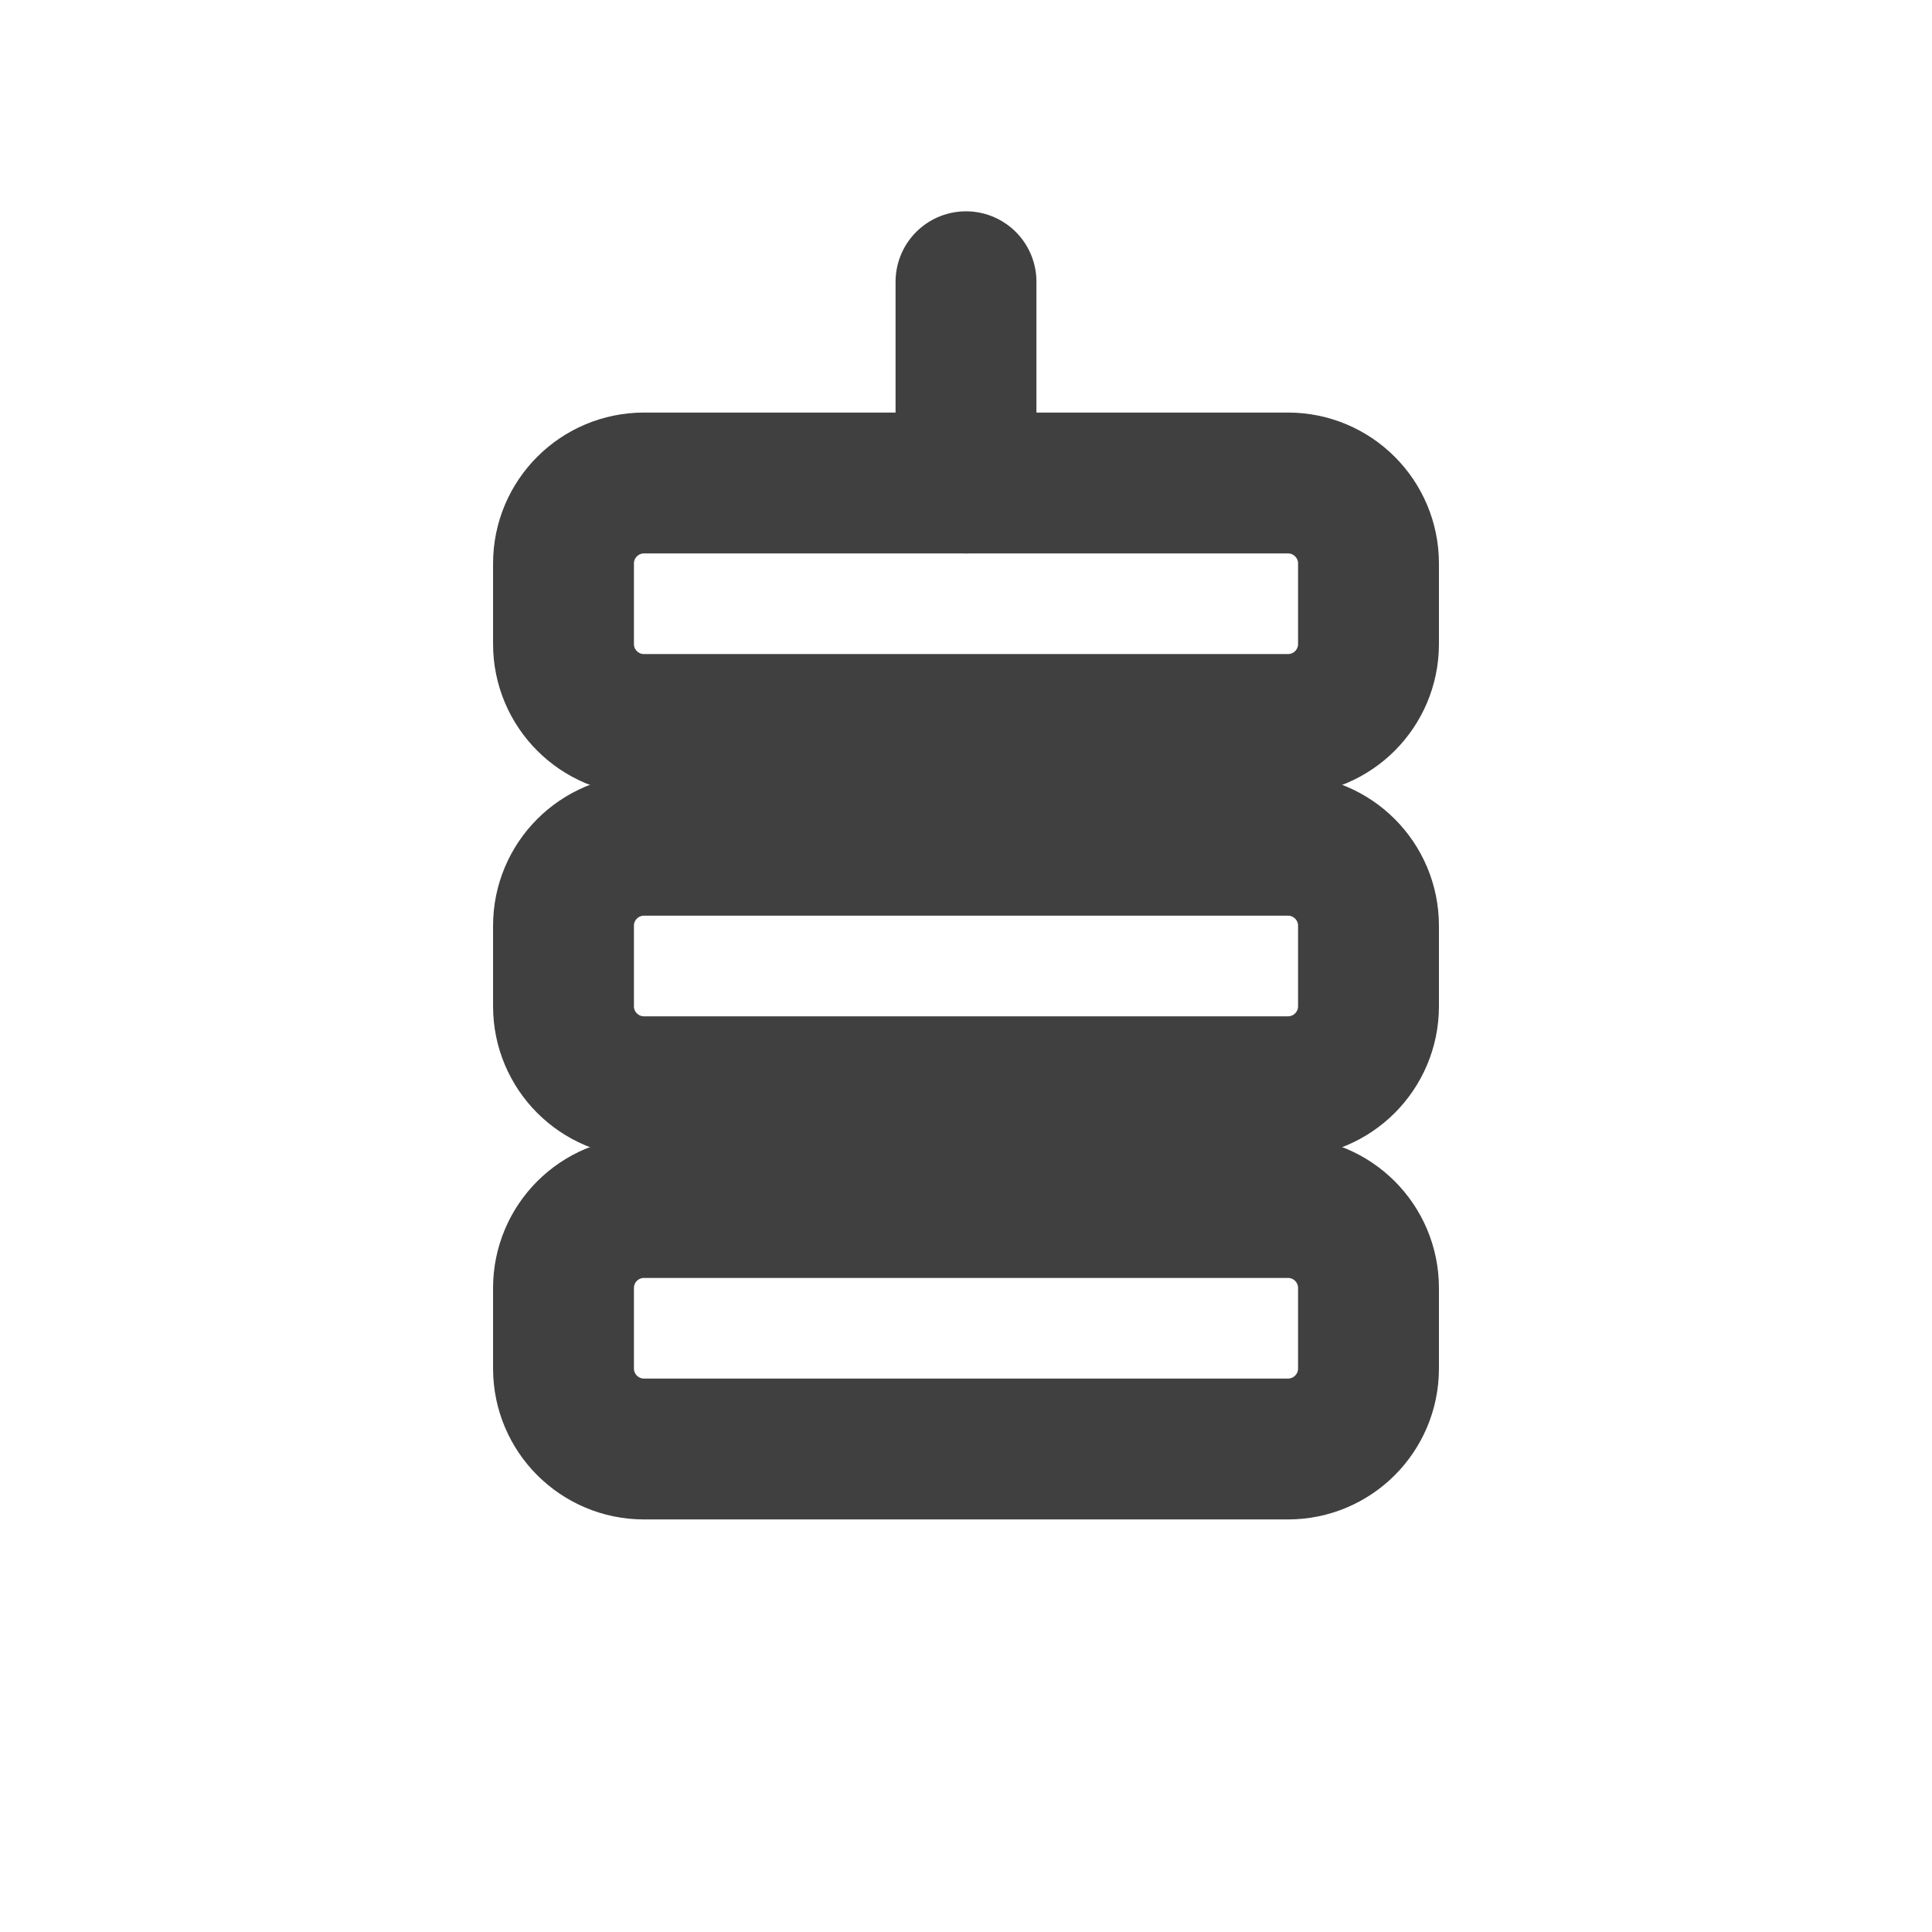
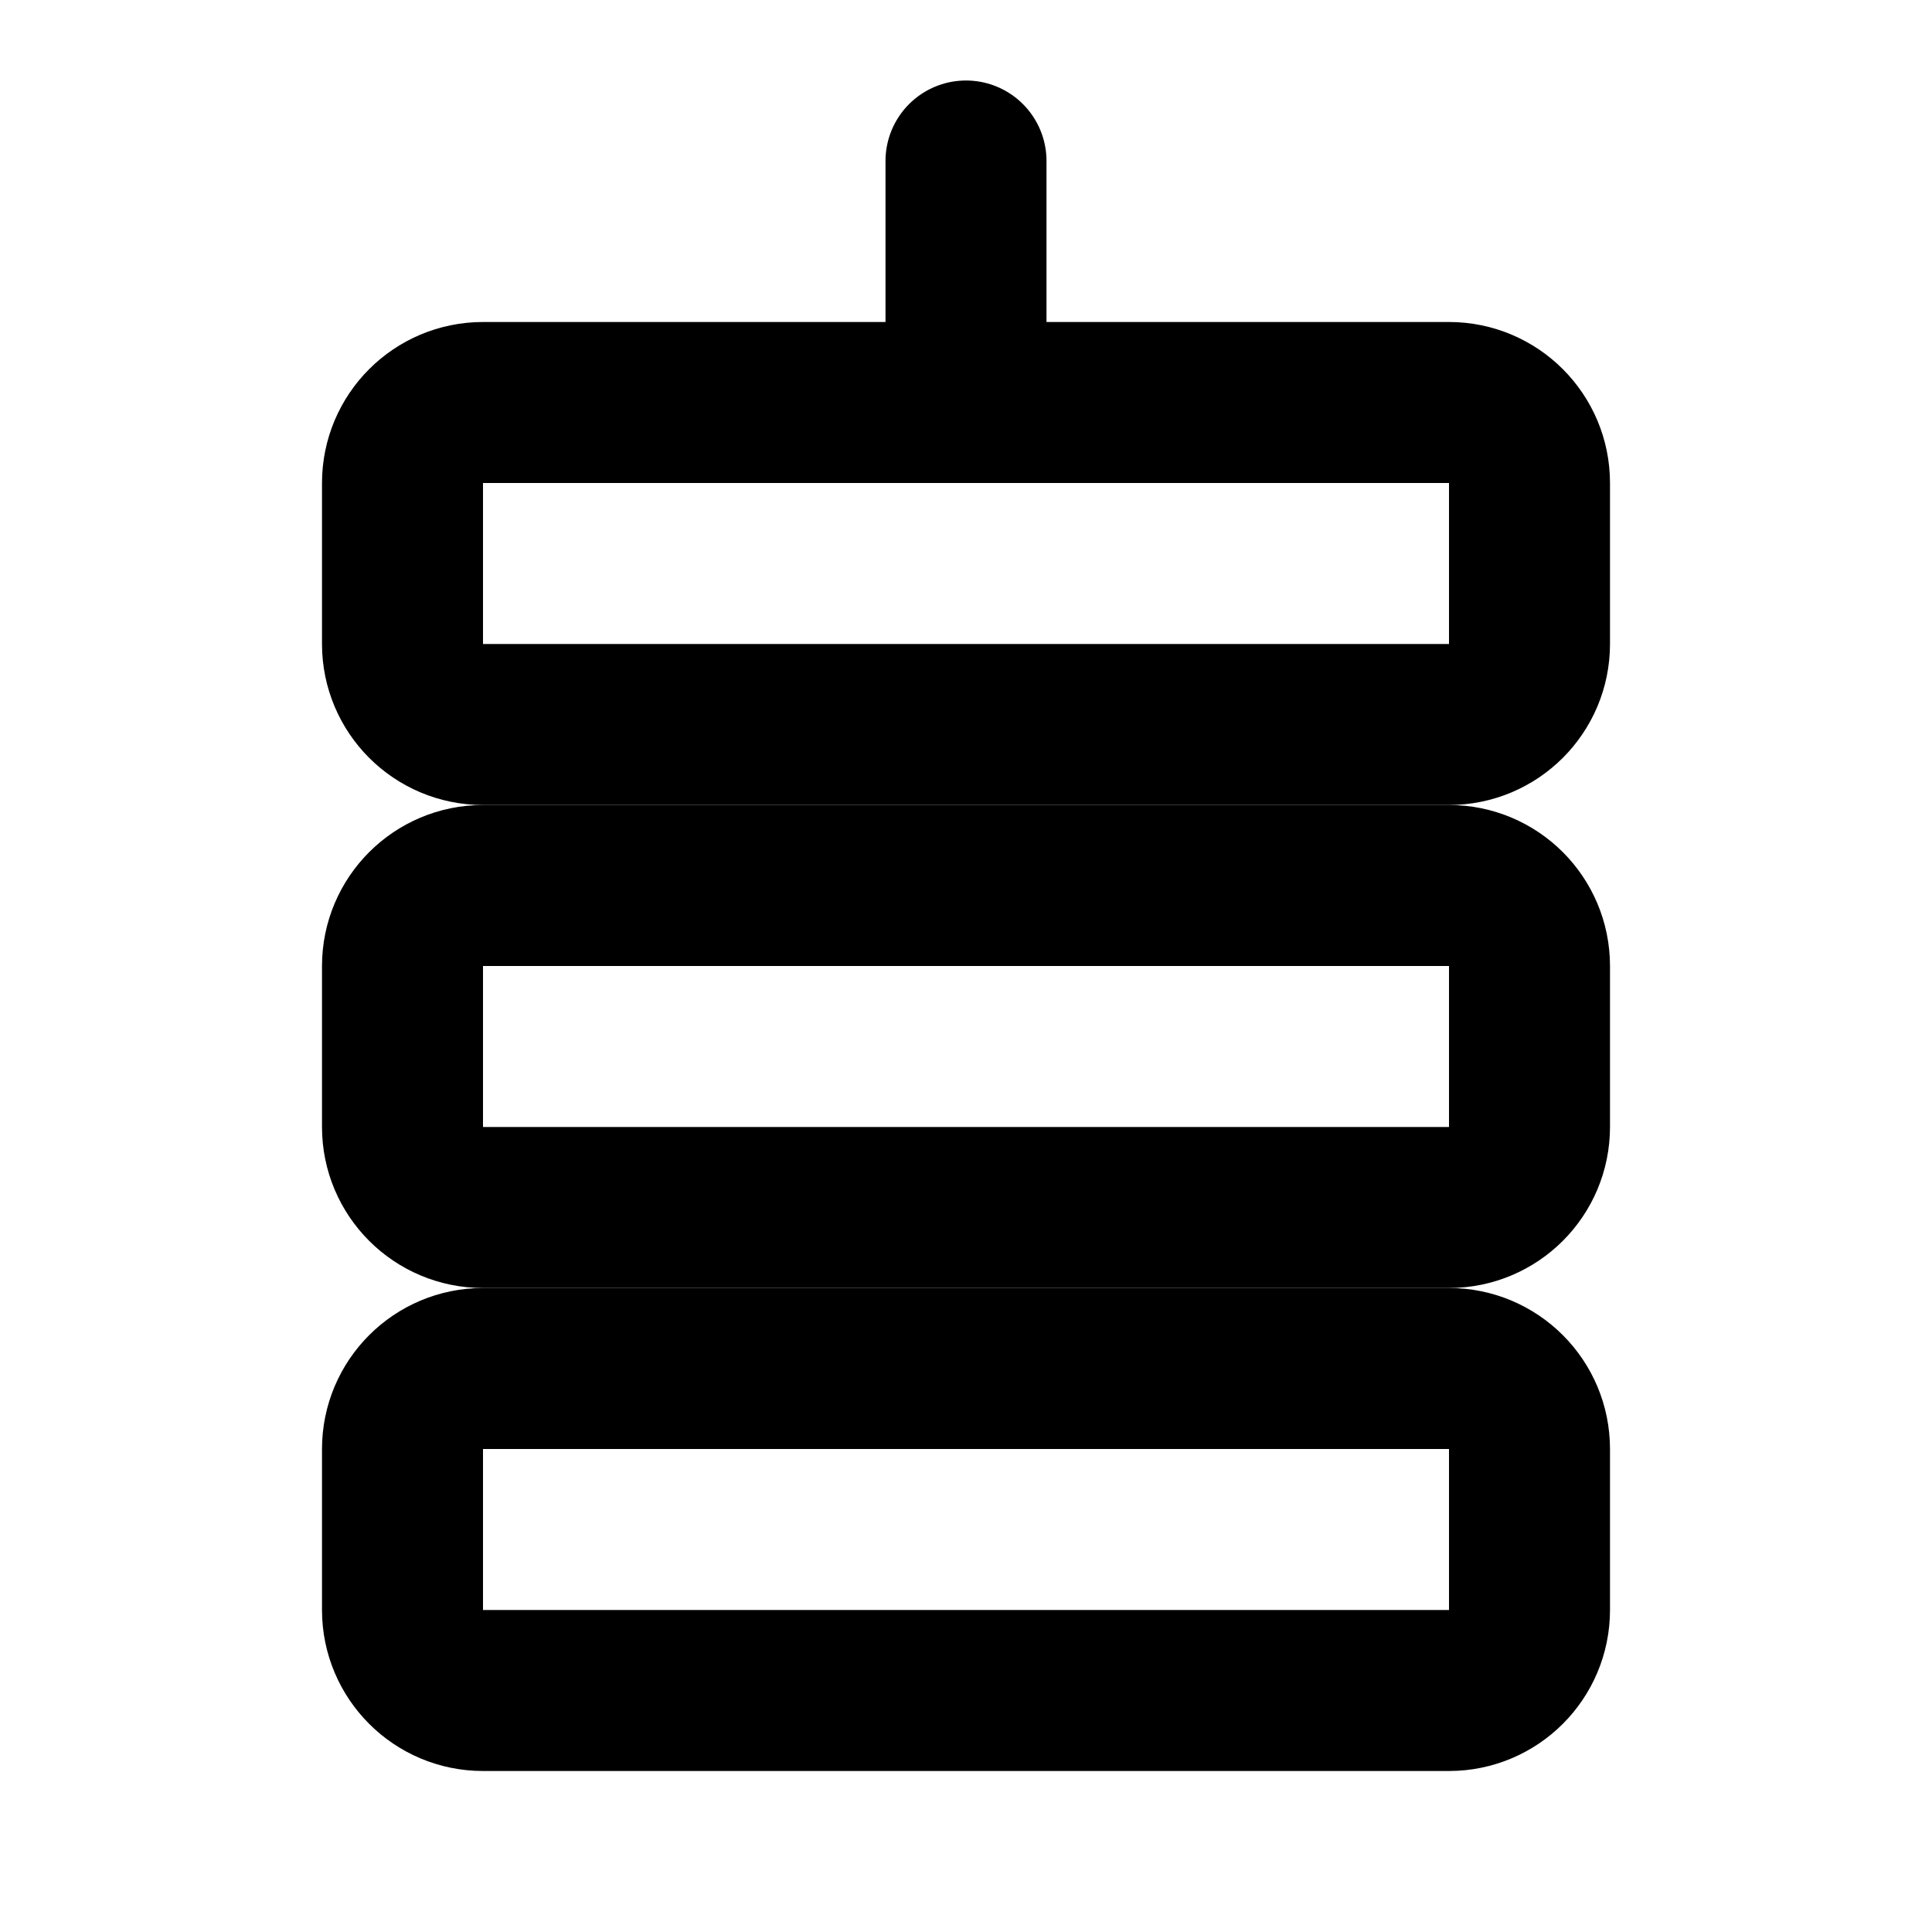
- <svg xmlns="http://www.w3.org/2000/svg" viewBox="0 0 24 24" fill="none" stroke="#404040" stroke-width="1.75" stroke-linecap="round" stroke-linejoin="round">
-   <rect x="7" y="6" width="10" height="3" rx="1" />
-   <rect x="7" y="10.5" width="10" height="3" rx="1" />
-   <rect x="7" y="15" width="10" height="3" rx="1" />
-   <path d="M12 3.5V6" />
+ <svg xmlns="http://www.w3.org/2000/svg" viewBox="0 0 24 24" fill="none" stroke="currentColor" stroke-width="2" stroke-linecap="round" stroke-linejoin="round">
+   <path d="M12 2v3" />
+   <rect x="5" y="5" width="14" height="4" rx="1" />
+   <rect x="5" y="11" width="14" height="4" rx="1" />
+   <rect x="5" y="17" width="14" height="4" rx="1" />
</svg>
